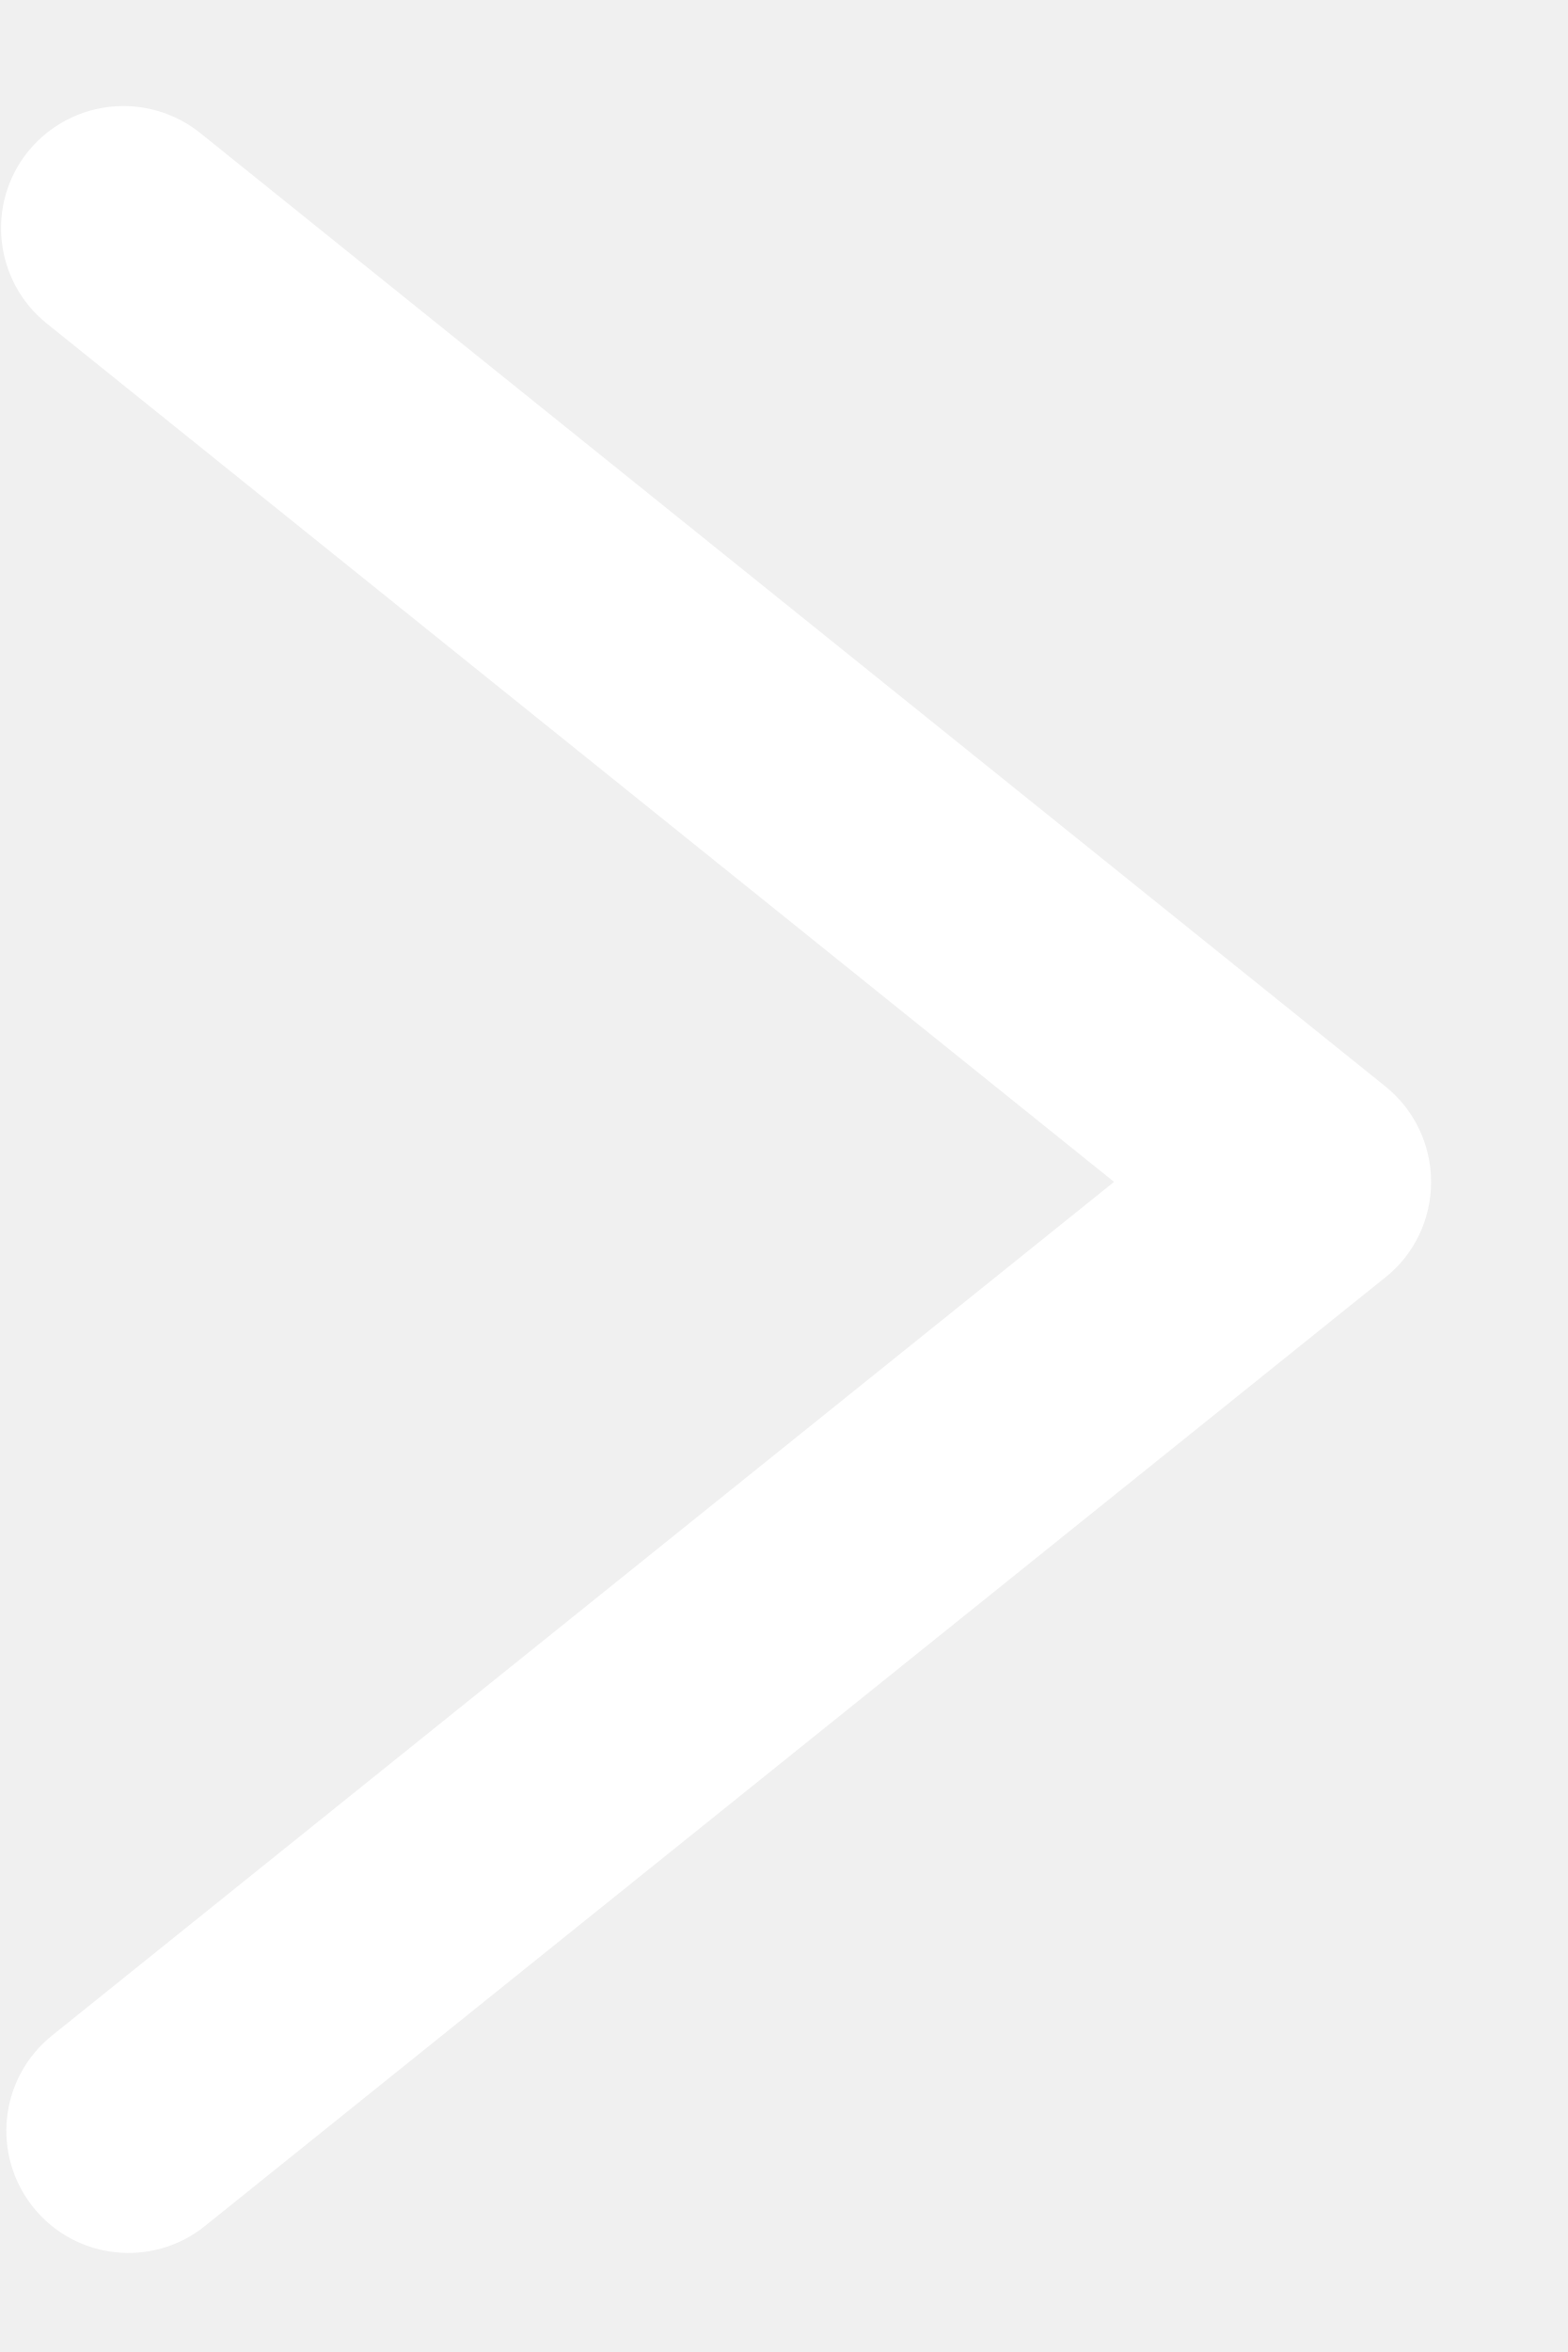
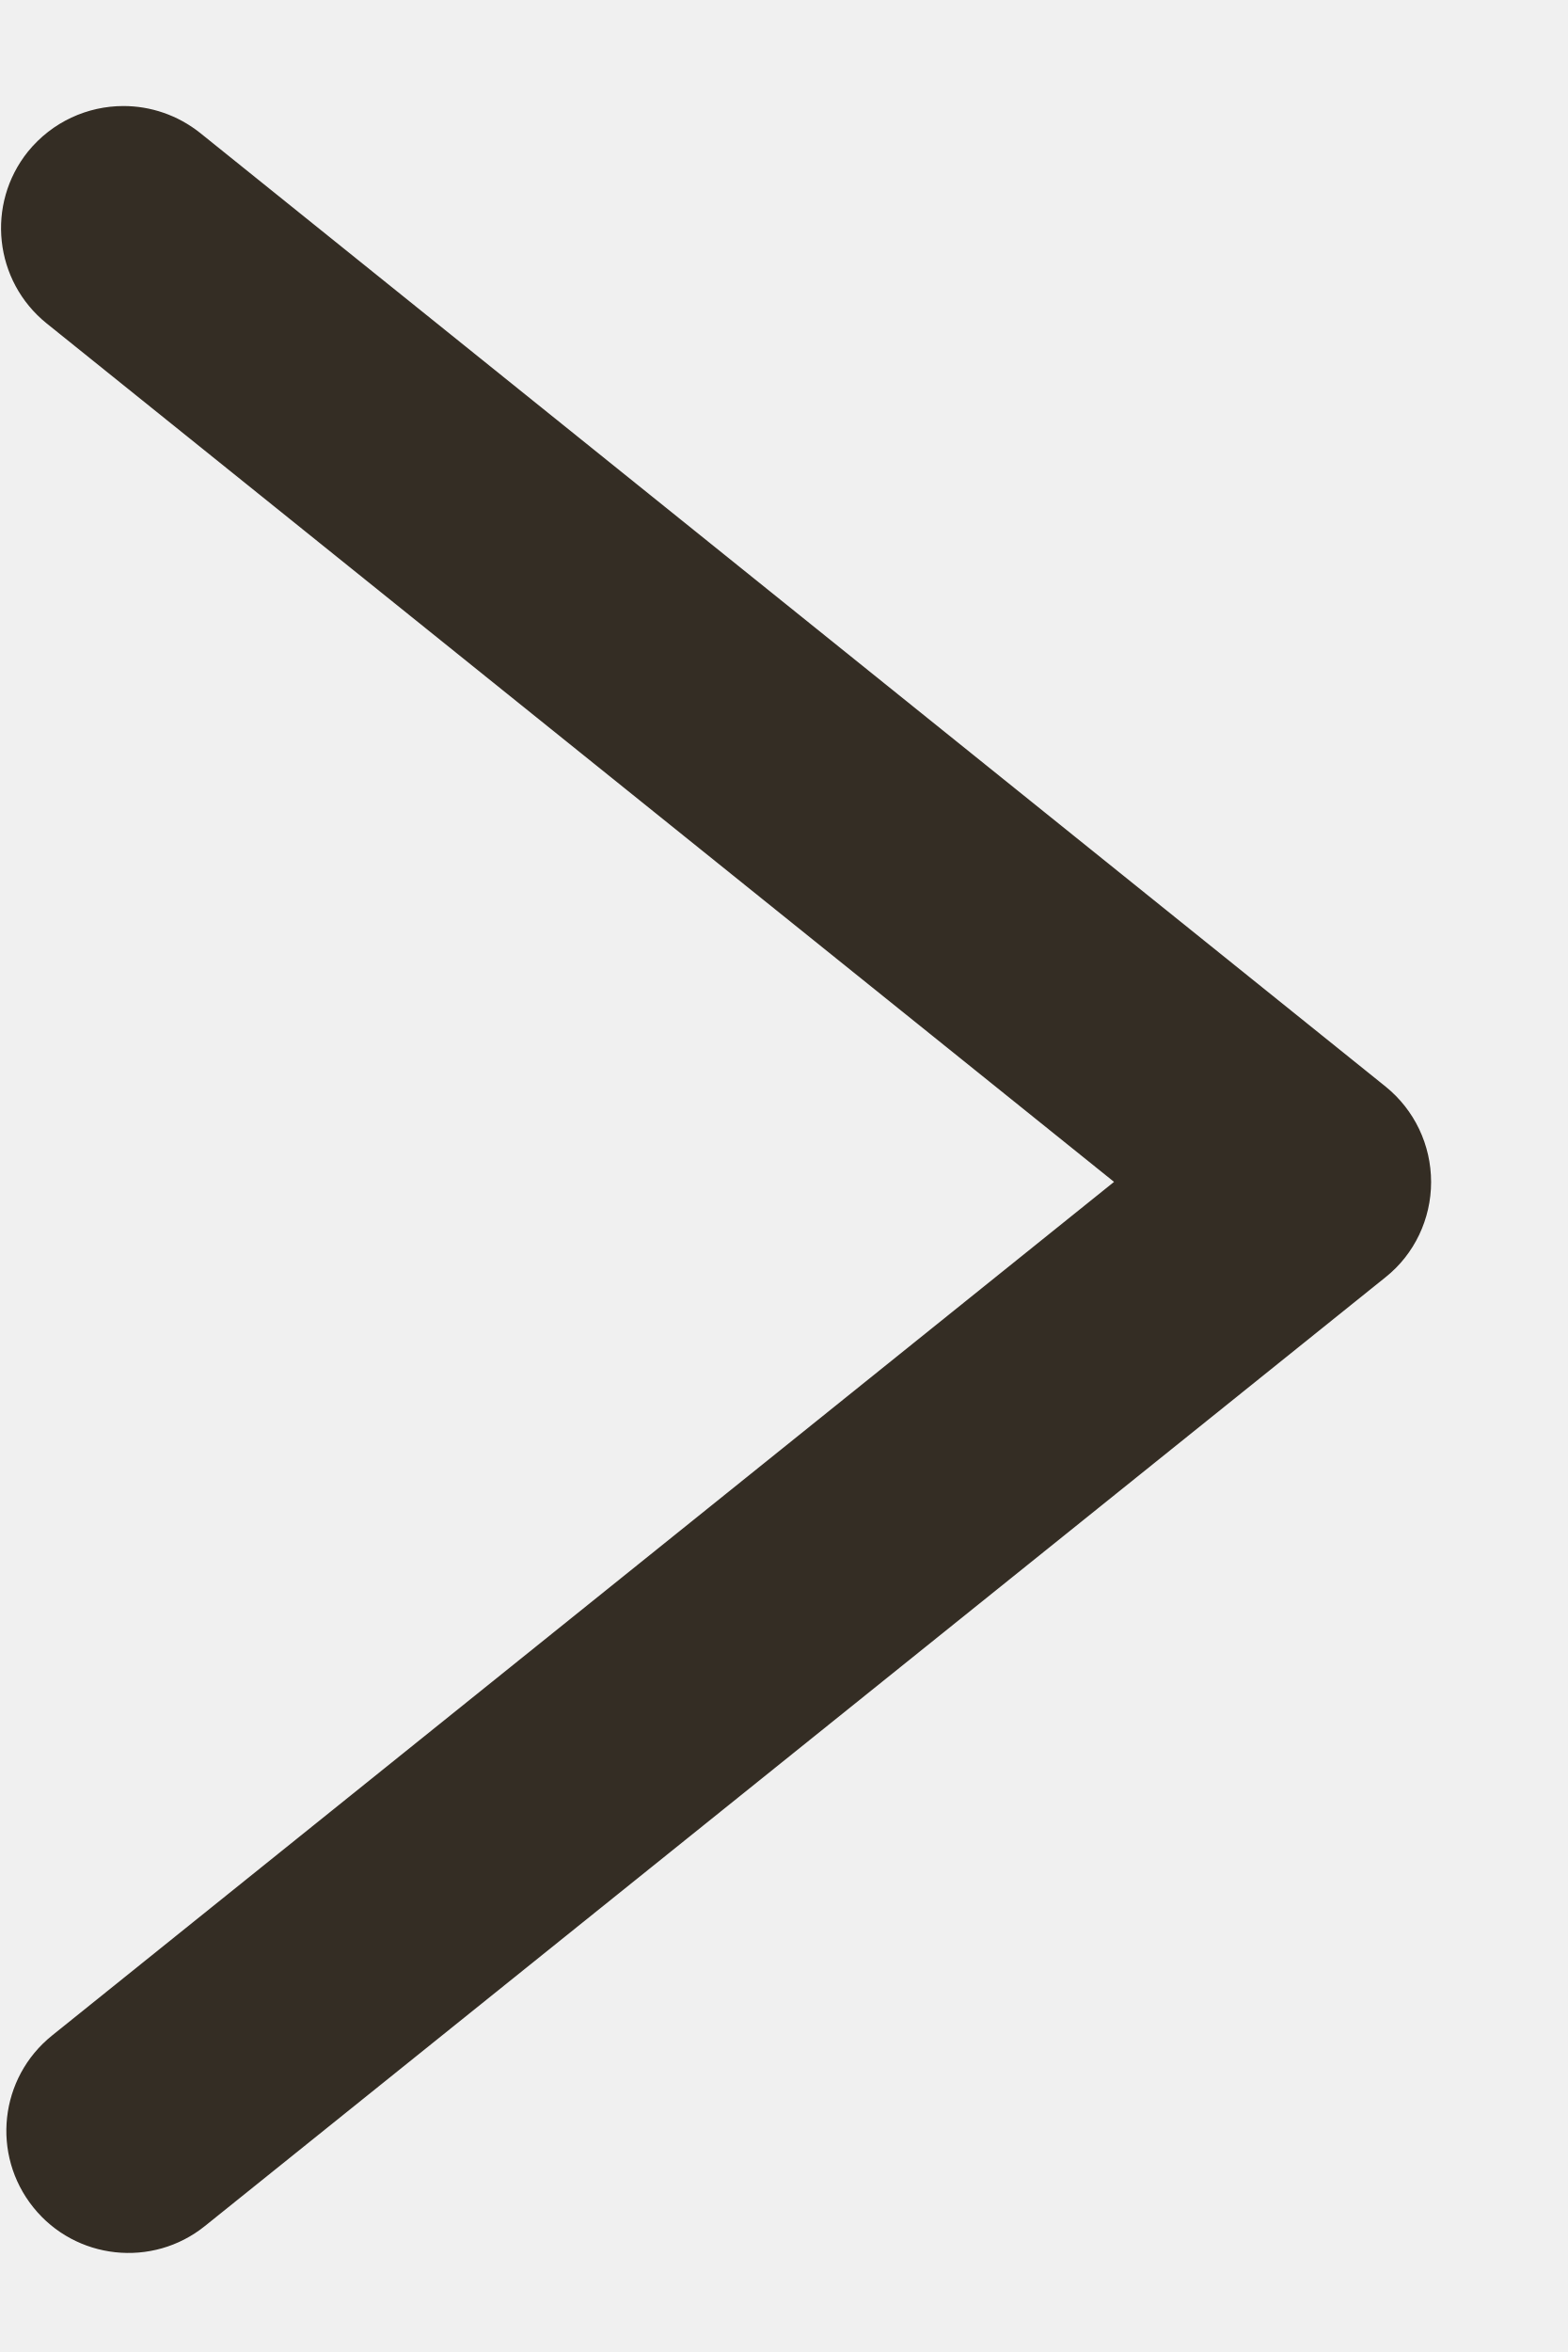
<svg xmlns="http://www.w3.org/2000/svg" width="8px" height="12px" viewBox="0 0 8 12" version="1.1">
  <g id="页面-1" stroke="none" stroke-width="1" fill="none" fill-rule="evenodd">
-     <g id="信息填写完整" transform="translate(-1468, -298)" fill="#FFFFFF" fill-rule="nonzero">
+     <g id="信息填写完整" transform="translate(-1468, -298)" fill="#342d24" fill-rule="nonzero">
      <g id="编组-10" transform="translate(1088, 180)">
        <g id="编组-6" transform="translate(50, 78)">
          <g id="Group-2" transform="translate(0, 26)">
            <g id="down" transform="translate(334, 20) rotate(-90) translate(-334, -20) translate(328.5, 16)">
              <path d="M10.959,0.63 C10.959,0.767 10.914,0.905 10.822,1.021 L5.956,7.071 C5.837,7.218 5.659,7.303 5.469,7.303 C5.281,7.303 5.101,7.218 4.984,7.071 L0.143,1.046 C-0.073,0.778 -0.03,0.385 0.238,0.17 C0.507,-0.046 0.899,-0.003 1.115,0.266 L5.47,5.685 L9.85,0.238 C10.066,-0.03 10.458,-0.073 10.727,0.143 C10.879,0.267 10.959,0.447 10.959,0.63 Z" id="Shape" />
            </g>
          </g>
        </g>
      </g>
    </g>
  </g>
</svg>
